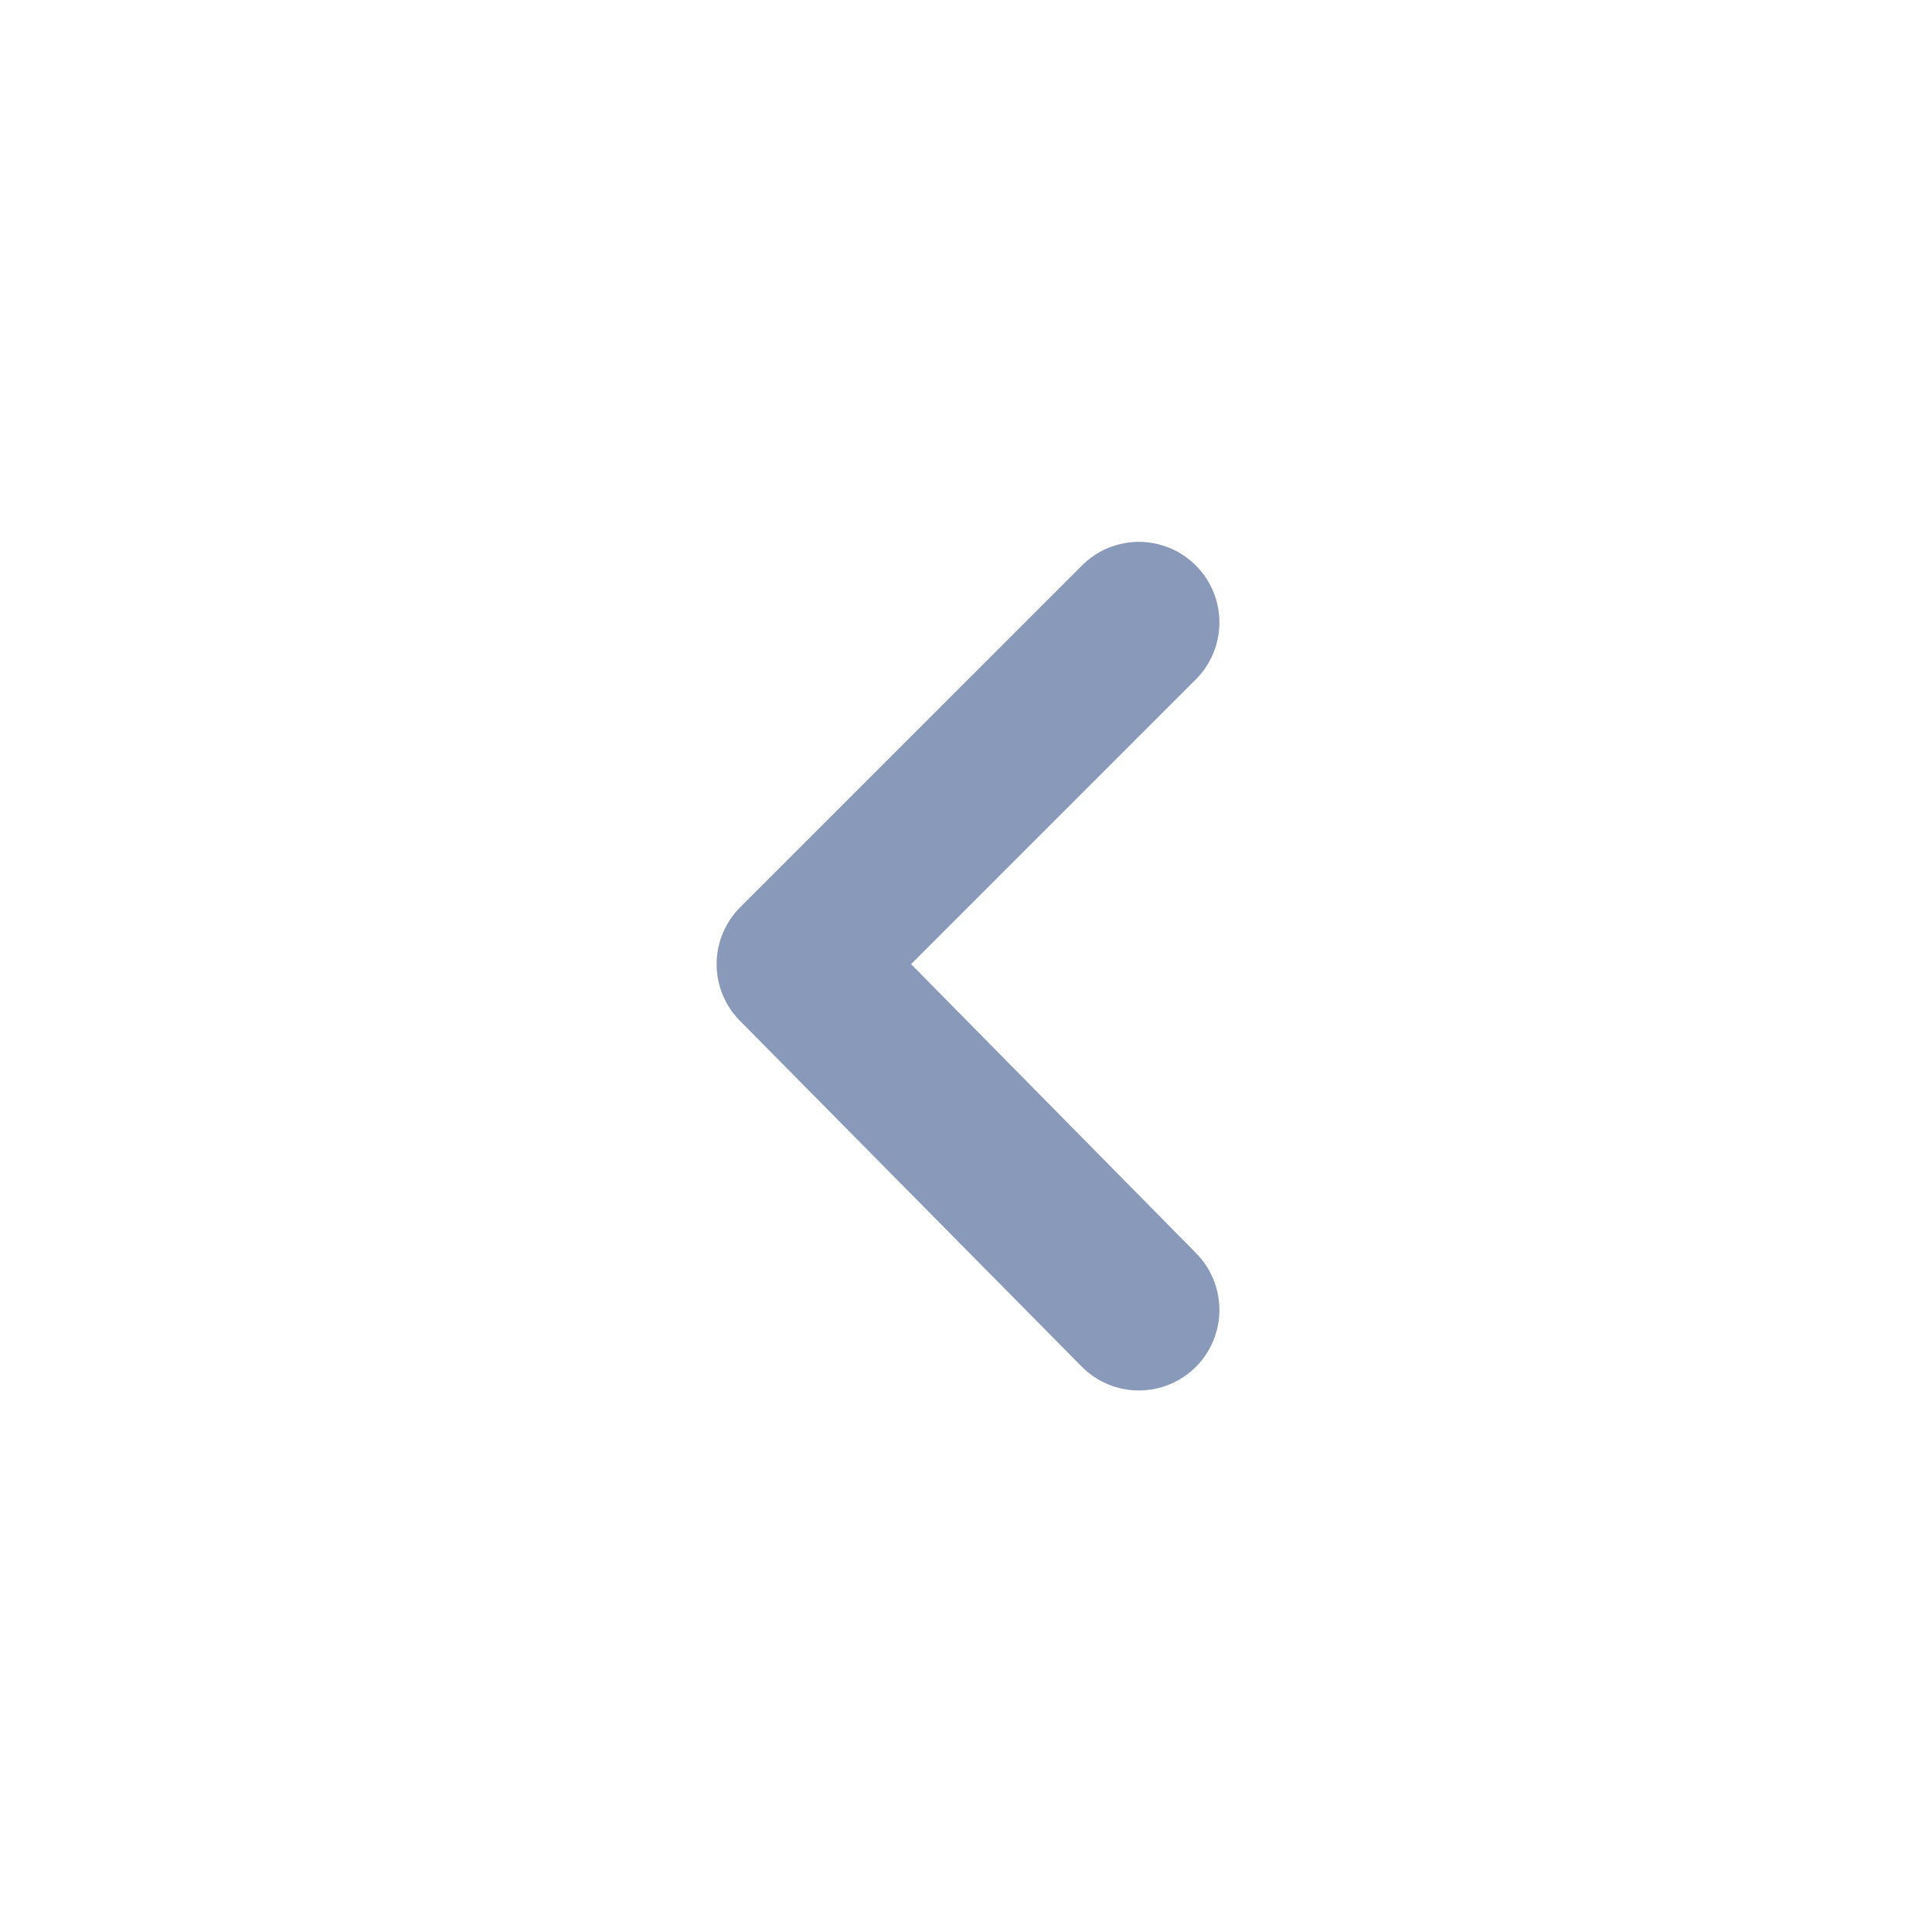
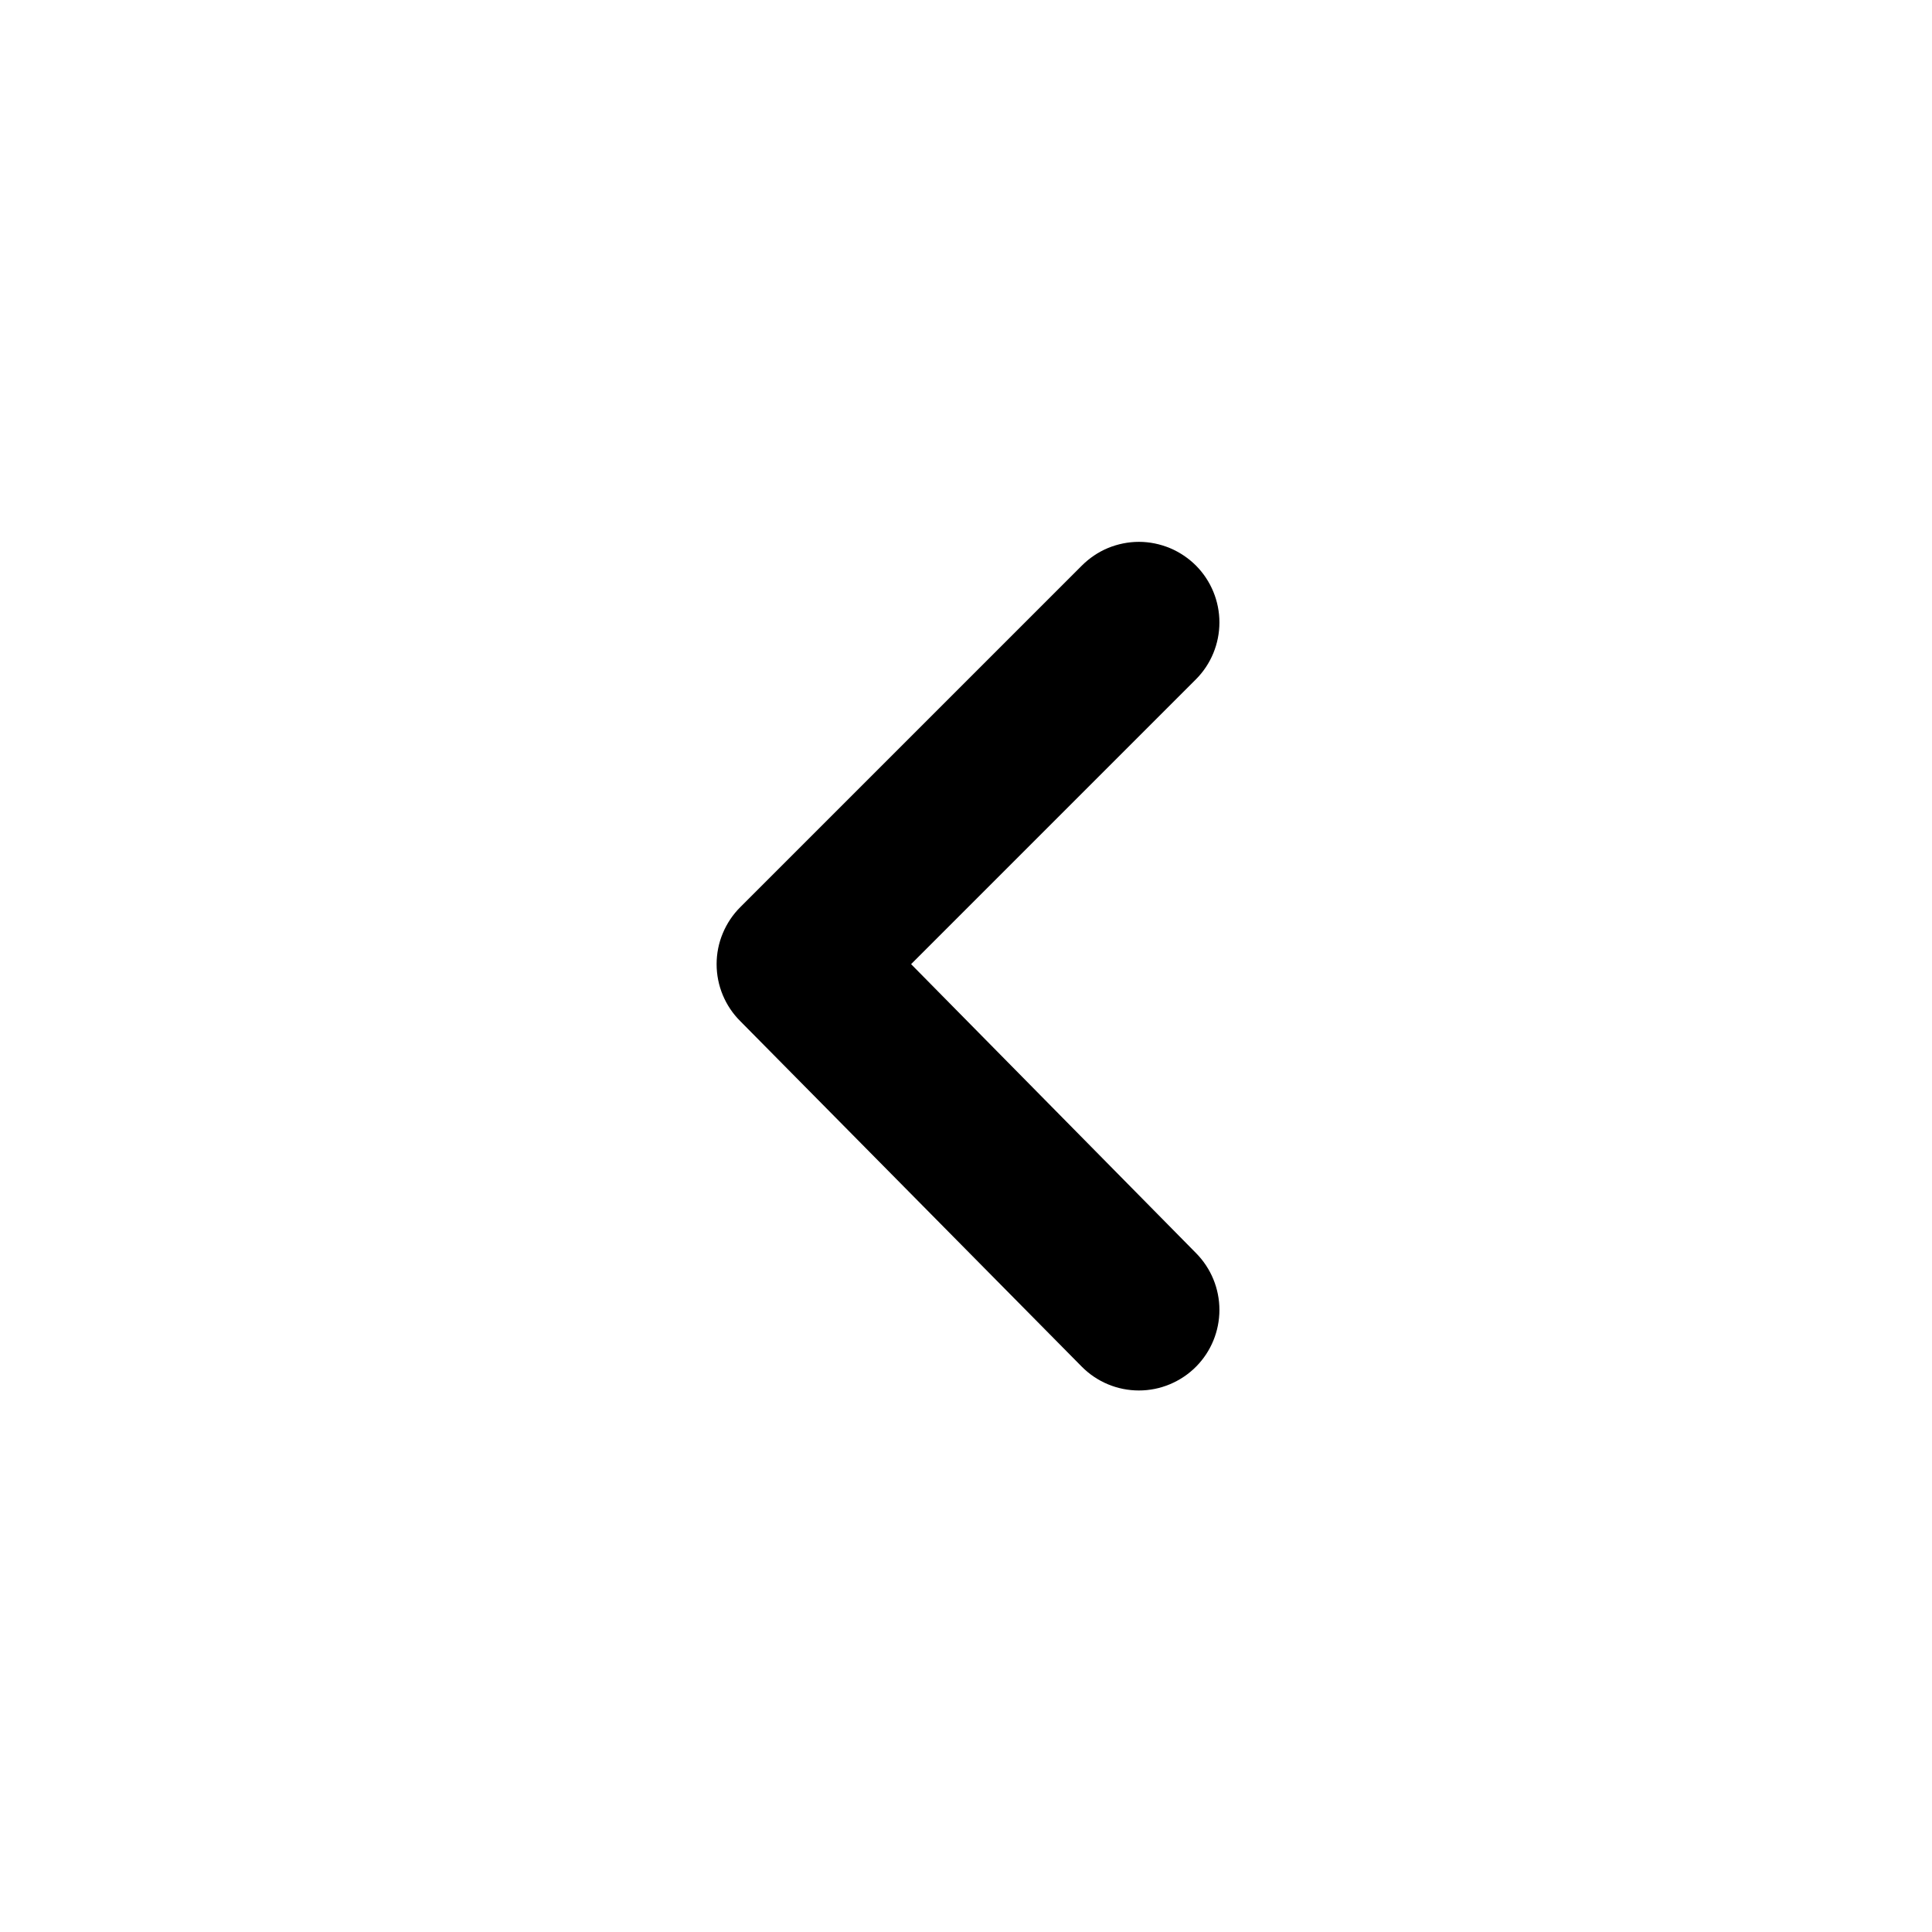
<svg xmlns="http://www.w3.org/2000/svg" width="24" height="24" viewBox="0 0 24 24" fill="none">
-   <style>
-         :root {
-             color: #8999b9;
-         }
-     </style>
  <path d="M14.858 16.977C15.044 16.79 15.148 16.536 15.148 16.272C15.148 16.008 15.044 15.755 14.858 15.567L11.318 11.977L14.858 8.437C15.044 8.25 15.148 7.996 15.148 7.732C15.148 7.468 15.044 7.215 14.858 7.027C14.765 6.934 14.654 6.859 14.532 6.808C14.41 6.758 14.28 6.731 14.148 6.731C14.016 6.731 13.885 6.758 13.763 6.808C13.641 6.859 13.531 6.934 13.438 7.027L9.198 11.267C9.104 11.36 9.03 11.471 8.979 11.593C8.928 11.714 8.902 11.845 8.902 11.977C8.902 12.109 8.928 12.24 8.979 12.362C9.03 12.484 9.104 12.594 9.198 12.687L13.438 16.977C13.531 17.071 13.641 17.145 13.763 17.196C13.885 17.247 14.016 17.273 14.148 17.273C14.28 17.273 14.41 17.247 14.532 17.196C14.654 17.145 14.765 17.071 14.858 16.977Z" fill="currentColor" />
</svg>
